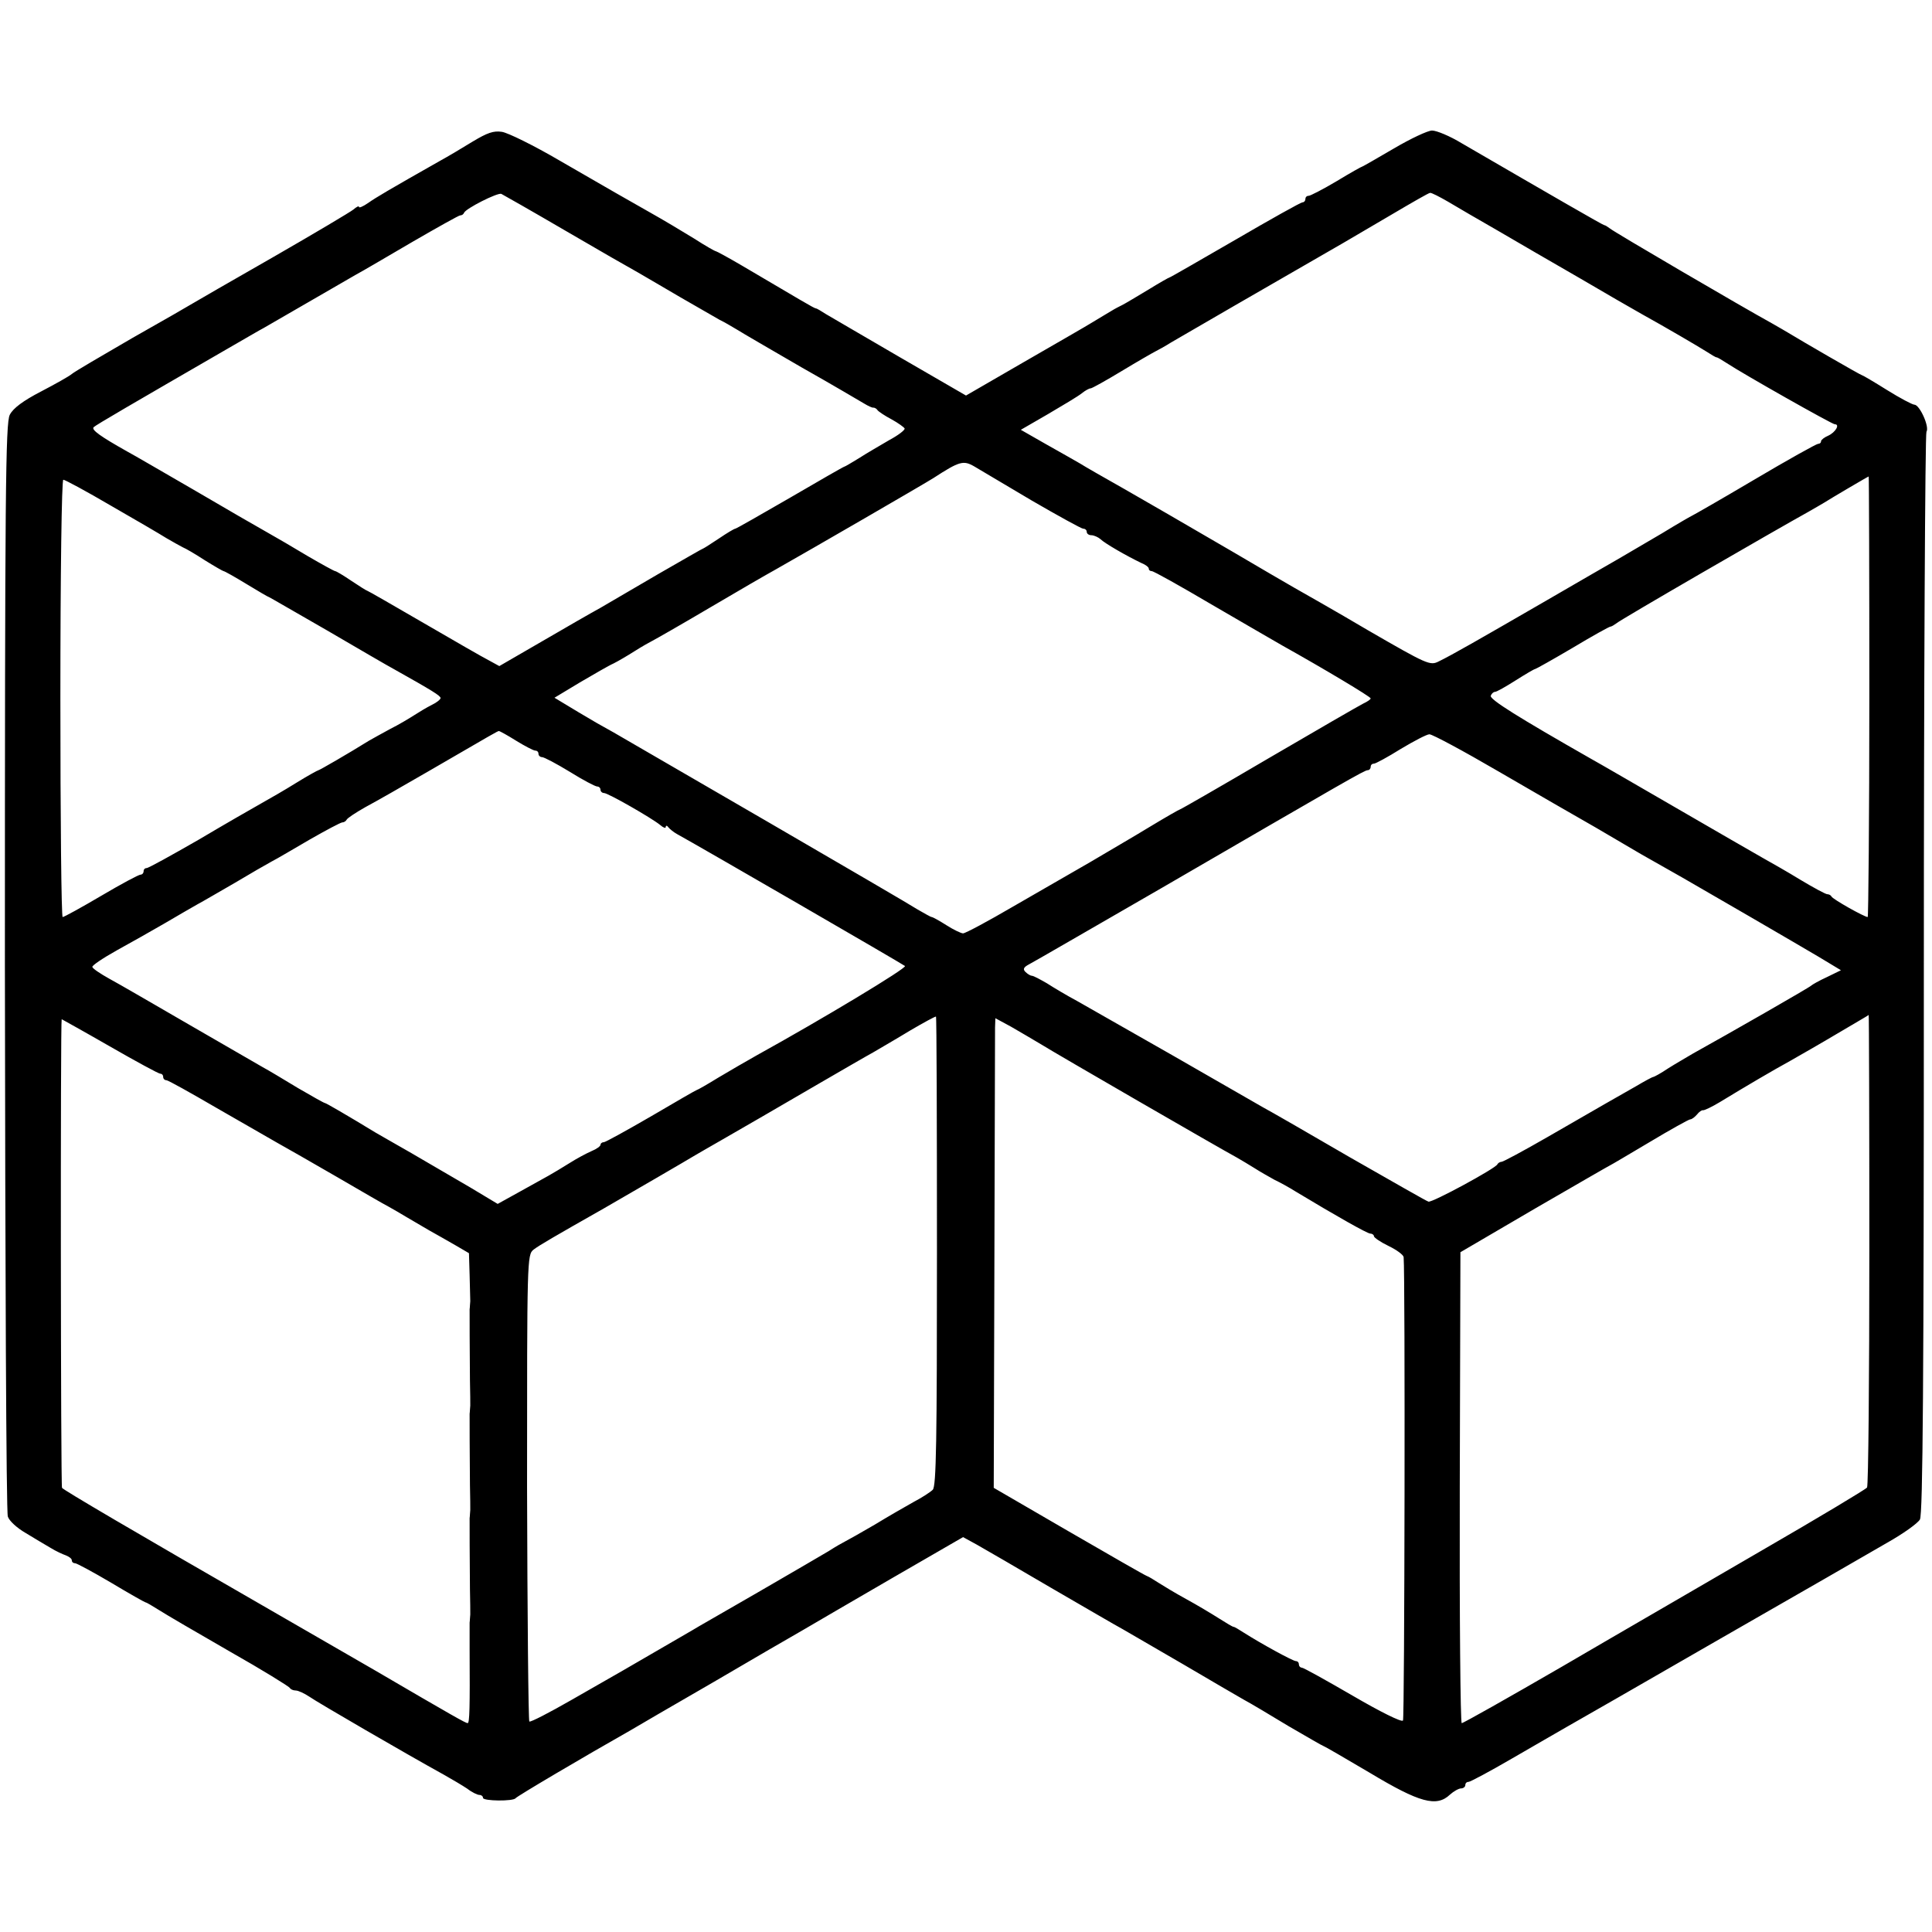
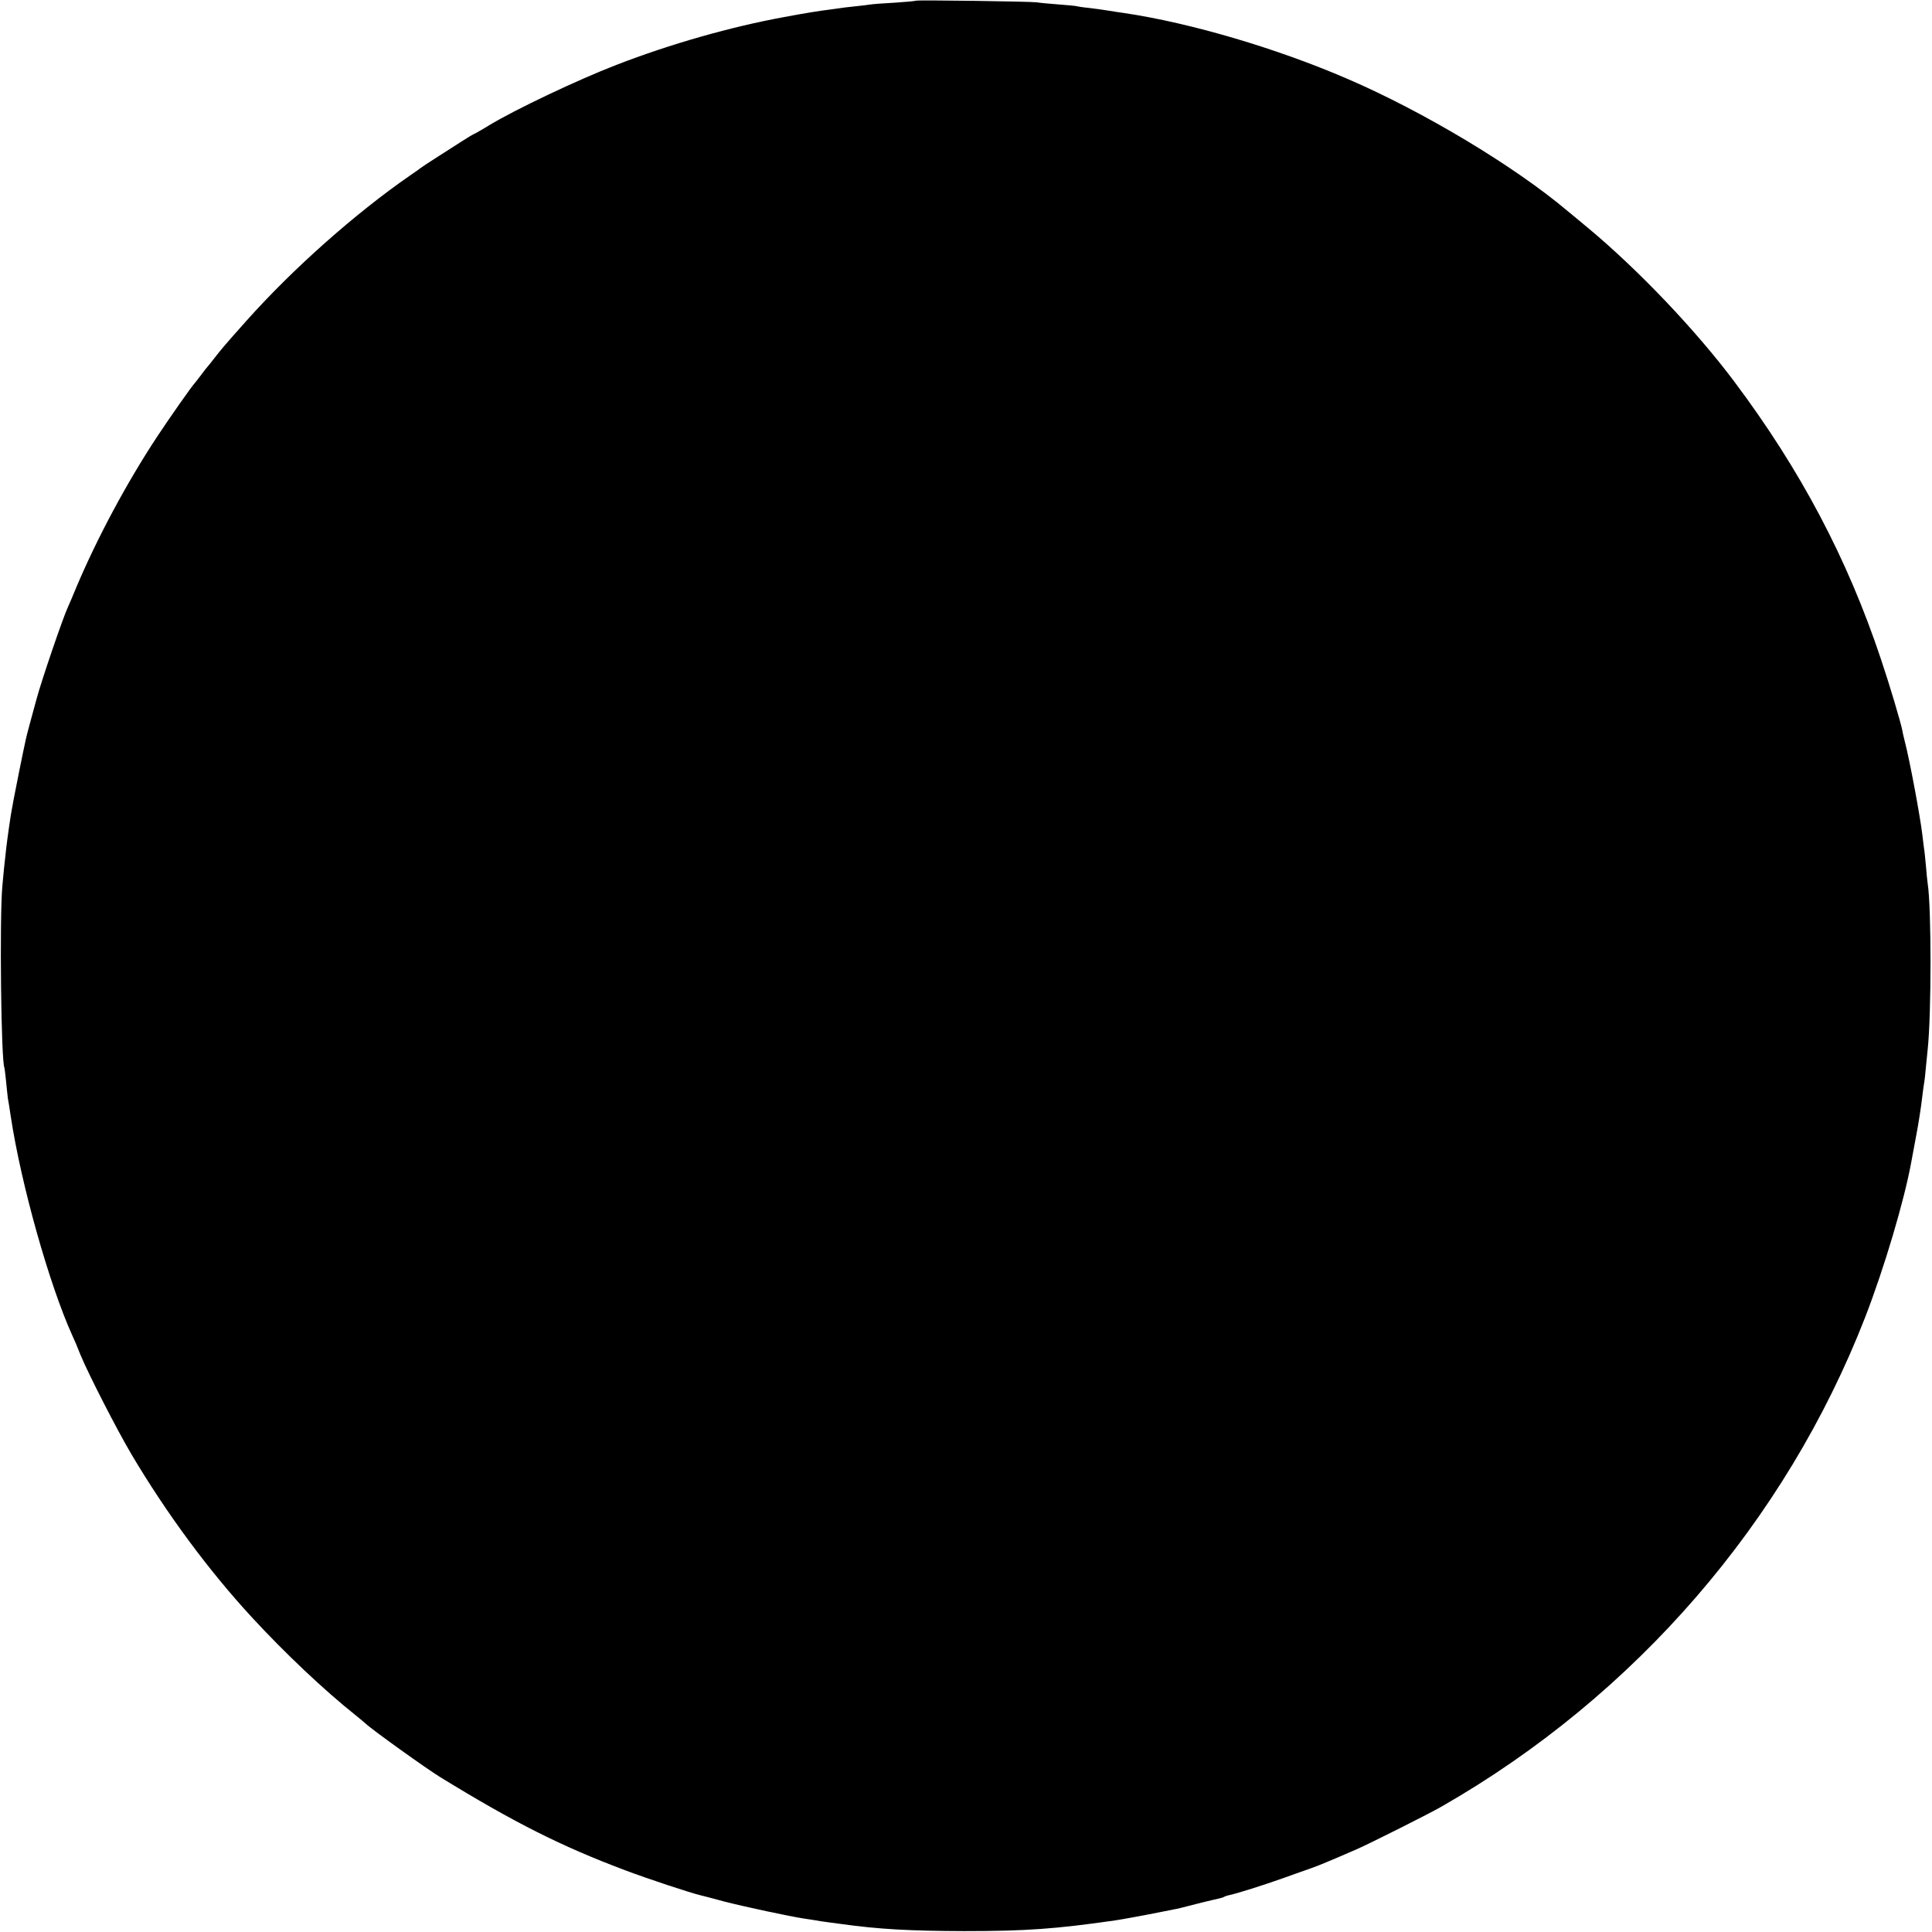
- <svg xmlns="http://www.w3.org/2000/svg" version="1.0" width="592pt" height="592pt" viewBox="0 0 592 592" preserveAspectRatio="xMidYMid meet">
-   <g transform="translate(0,592) scale(0.1,-0.1)" fill="#000000" stroke="none">
-     <path d="M1448 5486 c-31 -19 -76 -46 -100 -59 -157 -89 -196 -112 -220 -129 -16 -11 -28 -16 -28 -12 0 4 -8 0 -17 -8 -10 -8 -121 -74 -248 -147 -126 -72 -237 -136 -245 -141 -8 -5 -91 -53 -185 -106 -93 -54 -177 -103 -185 -110 -8 -7 -51 -31 -95 -54 -54 -28 -85 -51 -95 -71 -13 -25 -15 -230 -15 -1691 1 -915 4 -1673 9 -1685 4 -13 28 -35 54 -50 26 -16 60 -36 77 -46 16 -10 38 -20 47 -23 10 -4 18 -10 18 -15 0 -5 4 -9 10 -9 5 0 55 -27 111 -60 55 -33 103 -60 105 -60 3 0 21 -11 42 -24 20 -13 118 -70 217 -127 99 -56 181 -107 183 -111 2 -4 10 -8 18 -8 8 0 27 -9 42 -19 24 -17 296 -175 412 -239 25 -14 57 -33 72 -43 14 -11 31 -19 37 -19 6 0 11 -4 11 -9 0 -10 93 -11 100 -1 4 6 209 127 352 208 18 11 132 77 253 147 121 71 245 143 275 160 30 18 153 89 273 159 l218 126 42 -23 c23 -13 125 -72 227 -132 102 -59 201 -117 220 -127 19 -11 103 -60 186 -108 83 -49 166 -97 185 -108 19 -10 81 -47 137 -81 57 -33 105 -61 107 -61 2 0 66 -37 142 -82 153 -92 205 -106 246 -67 11 10 27 19 34 19 7 0 13 5 13 10 0 6 4 10 10 10 5 0 65 32 132 71 68 39 143 83 168 97 25 14 236 135 470 270 234 134 465 267 513 295 48 27 93 59 100 71 9 16 12 426 12 1671 0 908 4 1656 8 1662 10 15 -21 83 -37 83 -6 0 -44 20 -84 45 -40 25 -74 45 -76 45 -4 0 -192 109 -226 130 -8 5 -31 18 -50 29 -91 50 -486 281 -497 291 -7 5 -14 10 -17 10 -4 0 -158 89 -437 251 -36 22 -77 39 -91 39 -13 0 -66 -25 -117 -55 -51 -30 -95 -55 -96 -55 -2 0 -38 -20 -79 -45 -42 -25 -81 -45 -86 -45 -6 0 -10 -4 -10 -10 0 -5 -4 -10 -9 -10 -5 0 -98 -52 -206 -115 -109 -63 -199 -115 -201 -115 -2 0 -32 -17 -66 -38 -35 -21 -70 -42 -78 -46 -8 -4 -24 -12 -35 -19 -11 -7 -36 -21 -55 -33 -19 -12 -115 -67 -212 -123 l-178 -103 -202 117 c-112 65 -214 125 -228 133 -14 9 -27 17 -30 17 -5 0 -48 26 -228 132 -41 24 -76 43 -78 43 -3 0 -33 17 -67 39 -34 21 -96 58 -137 81 -90 51 -97 55 -277 159 -77 45 -156 84 -175 87 -26 4 -45 -3 -90 -30z m283 -272 c101 -59 202 -117 224 -129 22 -13 81 -47 130 -76 50 -29 104 -60 120 -69 17 -8 41 -23 55 -31 14 -9 102 -60 195 -114 94 -53 180 -104 192 -111 13 -8 26 -14 29 -13 4 0 10 -3 13 -8 3 -4 22 -17 43 -28 20 -11 38 -24 40 -28 1 -5 -20 -21 -48 -36 -27 -16 -69 -40 -92 -55 -23 -14 -43 -26 -45 -26 -2 0 -77 -43 -166 -95 -90 -52 -165 -95 -168 -95 -3 0 -25 -13 -50 -30 -24 -16 -46 -30 -47 -30 -2 0 -64 -36 -139 -79 -74 -43 -154 -90 -178 -104 -24 -13 -104 -59 -176 -101 l-133 -77 -31 17 c-18 9 -108 61 -201 115 -93 54 -171 99 -173 99 -2 0 -24 14 -48 30 -25 17 -47 30 -50 30 -3 0 -41 21 -84 46 -43 26 -98 58 -123 72 -25 14 -124 71 -221 128 -97 56 -191 111 -210 121 -80 45 -110 66 -102 74 7 7 119 72 406 238 54 31 105 61 115 66 54 31 253 146 282 163 19 10 97 56 174 101 76 44 142 81 146 81 5 0 10 3 12 8 5 13 102 62 114 58 6 -3 94 -53 195 -112z m2706 88 c27 -16 95 -56 153 -89 58 -34 170 -99 250 -145 80 -47 165 -96 190 -110 74 -41 173 -99 200 -116 14 -9 27 -17 30 -17 3 0 16 -8 30 -17 53 -35 324 -188 332 -188 17 0 2 -25 -20 -35 -12 -5 -22 -13 -22 -17 0 -5 -4 -8 -9 -8 -5 0 -93 -49 -196 -110 -103 -61 -189 -110 -190 -110 -1 0 -43 -24 -92 -54 -49 -29 -109 -64 -133 -78 -25 -14 -128 -74 -230 -133 -199 -115 -279 -161 -322 -182 -26 -13 -35 -9 -215 95 -103 61 -206 119 -227 131 -21 12 -107 62 -190 111 -213 124 -203 118 -328 190 -62 35 -125 71 -139 80 -14 8 -61 35 -104 59 l-77 44 83 48 c46 27 93 55 104 64 10 8 22 15 27 15 4 0 47 24 95 53 48 29 95 56 103 60 8 4 30 16 49 28 39 23 307 178 526 304 22 13 90 53 150 88 61 36 113 66 117 66 4 1 29 -12 55 -27z m-1275 -916 c81 -47 152 -86 157 -86 6 0 11 -4 11 -10 0 -5 6 -10 14 -10 8 0 21 -6 28 -12 13 -13 81 -52 125 -73 13 -5 23 -13 23 -17 0 -5 4 -8 9 -8 6 0 88 -46 183 -102 95 -55 194 -113 219 -127 127 -71 269 -156 269 -161 0 -3 -10 -10 -23 -16 -12 -6 -142 -81 -289 -167 -148 -87 -270 -157 -272 -157 -2 0 -44 -24 -92 -53 -49 -30 -132 -78 -184 -109 -52 -30 -158 -91 -236 -136 -77 -45 -146 -82 -153 -82 -6 0 -29 11 -51 25 -22 14 -42 25 -45 25 -3 0 -22 11 -43 23 -20 13 -224 132 -453 265 -228 132 -431 250 -450 261 -19 11 -41 24 -49 28 -8 4 -48 27 -88 51 l-73 44 78 47 c43 25 89 52 103 58 14 7 43 24 65 38 22 14 47 28 55 32 8 4 87 49 175 101 88 52 178 104 200 116 113 64 455 262 485 281 80 52 92 55 125 36 17 -10 96 -57 177 -105z m2566 -601 c0 -371 -3 -675 -5 -675 -10 0 -108 55 -111 63 -2 4 -8 7 -13 7 -5 0 -42 20 -82 44 -39 24 -92 54 -117 68 -25 14 -144 83 -265 153 -121 70 -238 138 -260 150 -221 126 -311 182 -307 193 2 6 8 12 13 12 5 0 33 16 63 35 30 19 57 35 60 35 2 0 54 29 115 65 60 36 112 65 116 65 3 0 11 5 18 10 10 10 493 289 587 341 19 11 42 24 50 29 17 11 134 80 136 80 1 0 2 -304 2 -675z m-5389 586 c75 -43 152 -88 171 -100 19 -11 42 -24 50 -28 8 -3 39 -21 68 -40 29 -18 55 -33 57 -33 3 0 35 -18 71 -40 36 -22 67 -40 69 -40 1 0 80 -46 176 -101 96 -56 190 -111 209 -121 114 -64 140 -80 140 -87 0 -4 -12 -14 -27 -21 -16 -8 -39 -22 -53 -31 -14 -9 -47 -29 -75 -43 -27 -15 -57 -31 -65 -36 -61 -38 -151 -90 -154 -90 -2 0 -33 -17 -67 -38 -35 -22 -84 -50 -109 -64 -25 -14 -112 -64 -193 -112 -82 -47 -152 -86 -158 -86 -5 0 -9 -4 -9 -10 0 -5 -4 -10 -9 -10 -6 0 -60 -29 -121 -65 -61 -36 -114 -65 -118 -65 -4 0 -7 302 -7 670 0 383 4 670 9 670 5 0 70 -35 145 -79z m1243 -721 c26 -16 53 -30 58 -30 6 0 10 -4 10 -10 0 -5 5 -10 11 -10 6 0 44 -20 85 -45 40 -25 78 -45 84 -45 5 0 10 -4 10 -10 0 -5 5 -10 11 -10 12 0 145 -76 172 -98 9 -8 17 -11 17 -6 0 5 4 5 8 -1 4 -5 16 -15 27 -21 64 -35 691 -398 698 -404 7 -6 -254 -163 -453 -273 -30 -17 -84 -48 -119 -69 -34 -21 -64 -38 -66 -38 -2 0 -64 -36 -139 -80 -76 -44 -141 -80 -146 -80 -6 0 -10 -4 -10 -8 0 -4 -12 -13 -27 -19 -16 -7 -46 -23 -68 -37 -22 -14 -51 -31 -65 -39 -14 -8 -54 -30 -90 -50 l-65 -36 -85 51 c-47 27 -128 75 -180 105 -52 30 -102 58 -110 63 -87 53 -151 90 -154 90 -3 0 -40 21 -83 46 -43 26 -91 55 -108 64 -16 9 -118 68 -225 130 -107 62 -217 126 -245 141 -27 15 -51 31 -52 36 -2 4 32 27 75 51 42 23 109 61 147 83 39 23 84 49 100 58 17 9 68 39 115 66 47 28 97 57 112 65 16 8 68 39 118 68 49 28 94 52 99 52 5 0 11 4 13 8 2 5 28 22 58 39 30 16 116 65 190 108 205 119 215 125 219 125 2 0 26 -13 53 -30z m3010 -94 c108 -63 242 -140 298 -172 56 -33 118 -69 138 -81 39 -22 62 -35 127 -72 70 -40 347 -201 418 -243 l68 -41 -43 -21 c-24 -11 -45 -23 -48 -26 -4 -5 -252 -147 -362 -208 -20 -12 -55 -32 -77 -46 -22 -15 -43 -26 -45 -26 -3 0 -27 -13 -54 -29 -26 -15 -68 -39 -93 -53 -24 -14 -104 -60 -177 -102 -73 -42 -136 -76 -141 -76 -5 0 -11 -4 -13 -8 -5 -12 -200 -118 -211 -114 -5 1 -113 63 -241 136 -127 74 -247 143 -266 153 -19 11 -143 82 -275 158 -132 75 -265 151 -295 168 -30 16 -72 41 -92 54 -21 12 -41 23 -46 23 -4 0 -13 5 -20 12 -8 8 -6 14 11 23 12 6 193 111 403 232 572 332 625 363 635 363 5 0 9 5 9 10 0 6 4 10 10 10 5 0 42 20 82 45 40 24 80 45 88 45 9 0 104 -51 212 -114z m-1721 -1472 c0 -580 -2 -719 -13 -729 -7 -7 -33 -24 -58 -37 -25 -14 -79 -45 -120 -70 -41 -24 -82 -47 -90 -51 -8 -4 -31 -17 -51 -30 -20 -12 -118 -69 -218 -127 -100 -58 -190 -109 -199 -115 -43 -25 -181 -105 -212 -123 -19 -11 -91 -52 -159 -91 -68 -39 -126 -69 -129 -66 -3 3 -6 326 -7 718 0 701 0 712 20 728 17 13 65 41 215 126 61 35 264 153 280 163 8 5 47 27 85 49 87 50 137 79 295 171 69 40 143 83 165 95 22 13 74 43 115 68 41 24 76 43 78 42 2 -2 3 -326 3 -721z m2857 7 c0 -395 -3 -723 -7 -729 -3 -5 -148 -92 -321 -192 -173 -101 -450 -261 -614 -357 -164 -95 -302 -173 -307 -173 -4 0 -7 325 -6 722 l2 721 229 134 c126 73 230 133 231 133 1 0 55 32 119 70 65 39 121 70 125 70 5 0 14 7 21 15 6 8 15 14 18 13 4 -1 27 10 52 25 82 50 164 98 215 126 28 16 93 53 145 84 52 31 96 56 96 57 1 0 2 -323 2 -719z m-5237 539 c5 0 9 -4 9 -10 0 -5 4 -10 10 -10 5 0 73 -38 152 -84 79 -45 163 -94 188 -108 25 -14 106 -60 180 -103 74 -43 146 -85 160 -92 14 -8 39 -22 55 -32 17 -10 48 -28 70 -41 22 -12 58 -33 81 -46 l41 -24 2 -67 c1 -38 2 -74 2 -80 -1 -7 -1 -19 -2 -25 0 -16 0 -131 1 -218 1 -36 1 -71 1 -77 -1 -7 -1 -19 -2 -25 0 -16 0 -131 1 -218 1 -36 1 -71 1 -77 -1 -7 -1 -19 -2 -25 0 -16 0 -131 1 -218 1 -36 1 -71 1 -77 -1 -7 -1 -19 -2 -25 0 -7 0 -44 0 -83 1 -176 0 -225 -6 -225 -6 0 -40 19 -288 164 -66 38 -203 117 -305 176 -443 255 -645 374 -650 381 -4 6 -5 1430 -1 1436 0 0 67 -37 147 -83 80 -46 150 -84 155 -84z m2699 90 c43 -27 548 -319 600 -347 14 -8 39 -23 55 -33 17 -11 44 -26 60 -35 17 -8 46 -24 65 -36 126 -76 220 -129 229 -129 6 0 11 -4 11 -8 0 -4 20 -18 45 -30 25 -12 45 -27 46 -34 5 -57 3 -1412 -2 -1420 -4 -6 -70 27 -154 76 -81 47 -151 86 -156 86 -5 0 -9 5 -9 10 0 6 -4 10 -9 10 -9 0 -106 53 -161 88 -14 9 -27 17 -30 17 -3 0 -23 12 -45 26 -22 14 -67 41 -100 59 -33 18 -71 41 -85 50 -14 9 -30 19 -36 21 -6 2 -114 64 -240 137 l-229 133 2 692 c1 381 2 704 2 719 l1 28 48 -26 c26 -15 67 -39 92 -54z" />
+ <svg xmlns="http://www.w3.org/2000/svg" version="1.0" width="1080pt" height="1080pt" viewBox="0 0 1080 1080" preserveAspectRatio="xMidYMid meet">
+   <g transform="translate(0,1080) scale(0.1,-0.1)" fill="#000000" stroke="none">
+     <path d="M5119 10796 c-2 -2 -55 -7 -117 -11 -62 -3 -123 -8 -135 -10 -12 -2 -53 -7 -92 -11 -38 -4 -72 -8 -75 -9 -3 0 -32 -4 -65 -9 -52 -6 -137 -20 -250 -41 -300 -55 -635 -150 -940 -268 -215 -83 -567 -250 -710 -337 -33 -20 -67 -40 -75 -44 -16 -7 -40 -21 -80 -47 -14 -9 -70 -45 -125 -80 -55 -35 -102 -66 -105 -69 -3 -3 -27 -20 -55 -39 -307 -212 -658 -523 -919 -816 -123 -138 -136 -154 -176 -205 -19 -25 -37 -47 -40 -50 -3 -3 -19 -23 -35 -45 -17 -22 -32 -42 -35 -45 -14 -13 -143 -197 -211 -300 -171 -259 -337 -570 -451 -840 -21 -52 -44 -104 -49 -115 -28 -61 -145 -403 -174 -510 -27 -98 -57 -209 -60 -225 -12 -52 -64 -311 -69 -340 -3 -19 -8 -44 -10 -55 -6 -29 -25 -162 -31 -215 -12 -103 -14 -128 -22 -215 -16 -181 -7 -982 12 -1015 1 -3 5 -37 9 -75 4 -39 8 -81 10 -95 3 -14 10 -59 16 -100 58 -383 216 -942 344 -1225 8 -16 29 -65 46 -109 46 -111 204 -419 285 -556 197 -332 432 -650 675 -913 180 -195 400 -404 580 -547 24 -19 48 -40 54 -45 34 -33 341 -253 418 -300 412 -253 676 -386 1033 -520 121 -46 366 -127 422 -140 10 -2 70 -18 133 -35 113 -29 366 -83 445 -95 23 -3 52 -8 65 -10 14 -3 43 -7 65 -10 22 -3 56 -7 75 -10 216 -30 386 -39 690 -40 346 0 511 12 845 60 34 5 161 28 270 50 17 3 41 8 55 11 14 2 36 7 50 11 41 10 43 11 110 28 36 9 76 18 89 21 14 3 28 7 33 10 4 3 16 7 25 9 45 9 199 58 303 95 63 23 133 47 155 55 36 12 118 46 260 108 71 31 410 201 475 239 1082 620 1922 1592 2367 2736 107 277 217 647 257 865 14 76 27 145 31 167 8 41 24 141 30 195 3 28 8 61 10 75 3 14 8 57 11 95 4 39 8 84 10 100 21 200 21 789 0 925 -2 14 -7 59 -10 100 -4 41 -8 86 -11 100 -2 14 -6 47 -9 74 -12 101 -70 414 -98 521 -5 22 -12 48 -13 58 -10 51 -73 262 -121 404 -187 560 -448 1054 -817 1547 -217 290 -538 627 -820 862 -50 42 -103 85 -116 96 -298 251 -804 554 -1226 736 -397 172 -880 314 -1250 369 -16 2 -55 8 -85 13 -30 5 -82 12 -115 16 -33 3 -62 8 -65 9 -3 2 -48 6 -100 10 -52 4 -108 9 -125 12 -34 5 -671 14 -676 9z" />
  </g>
</svg>
